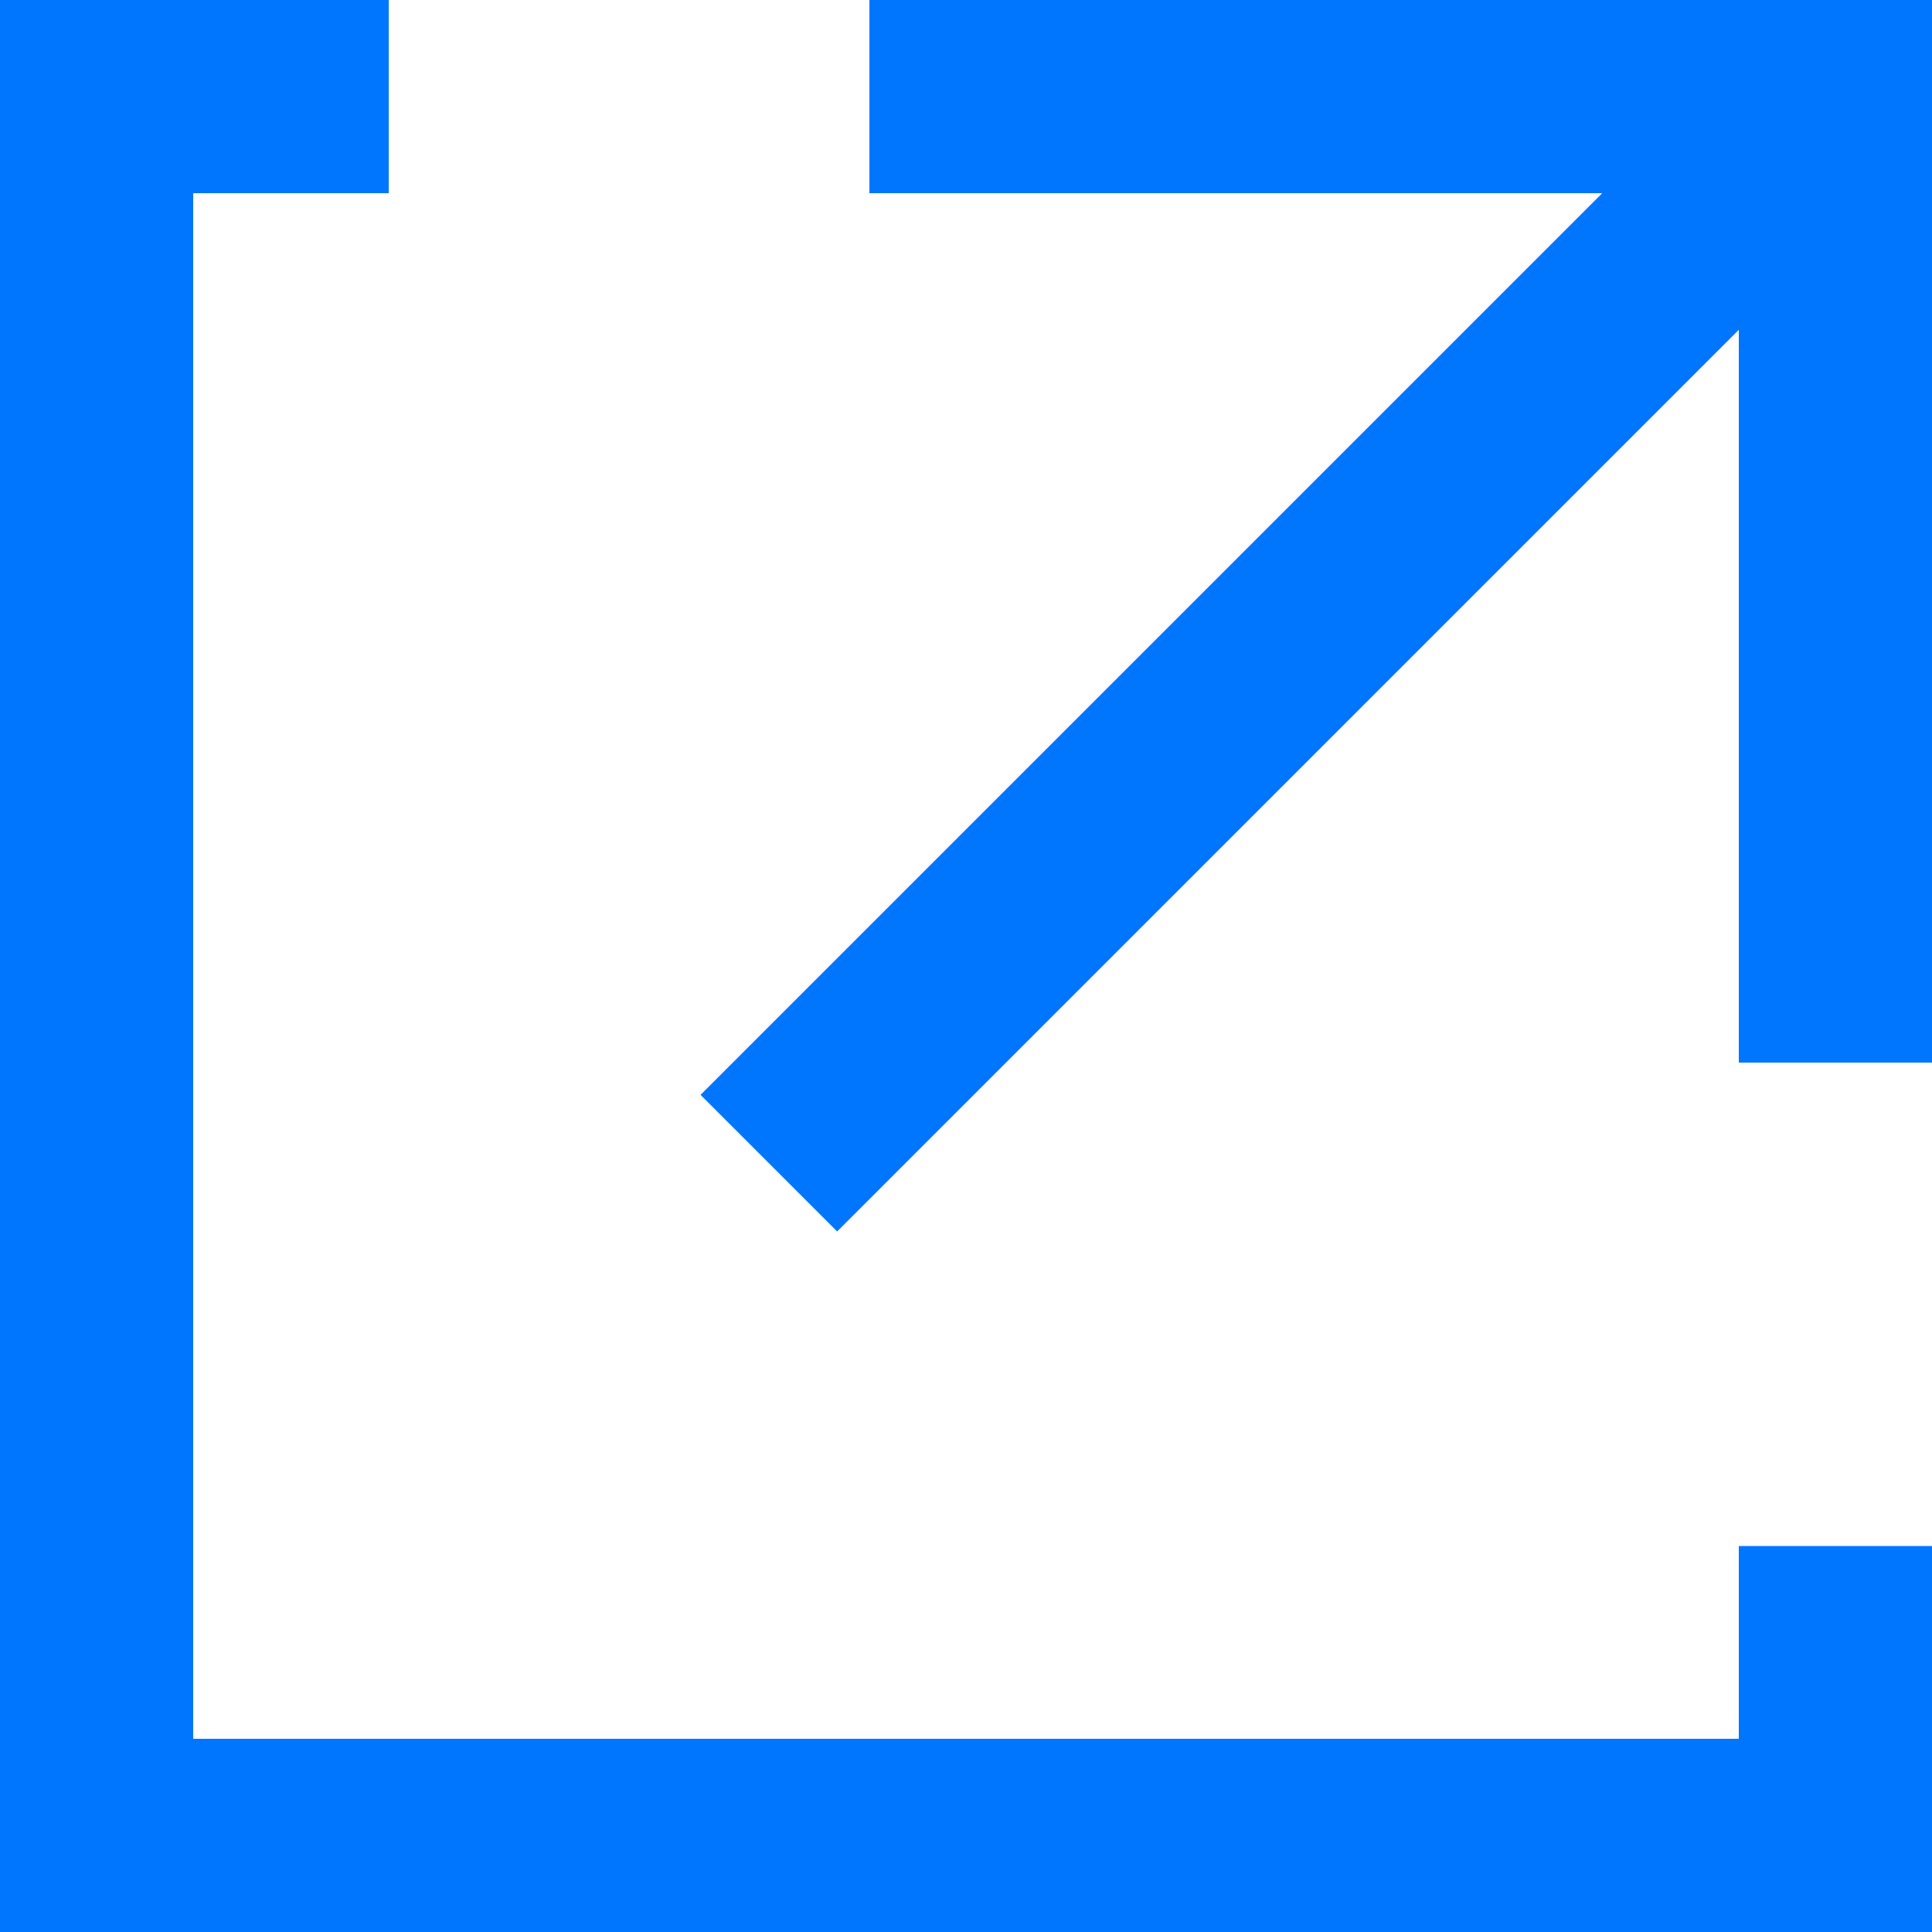
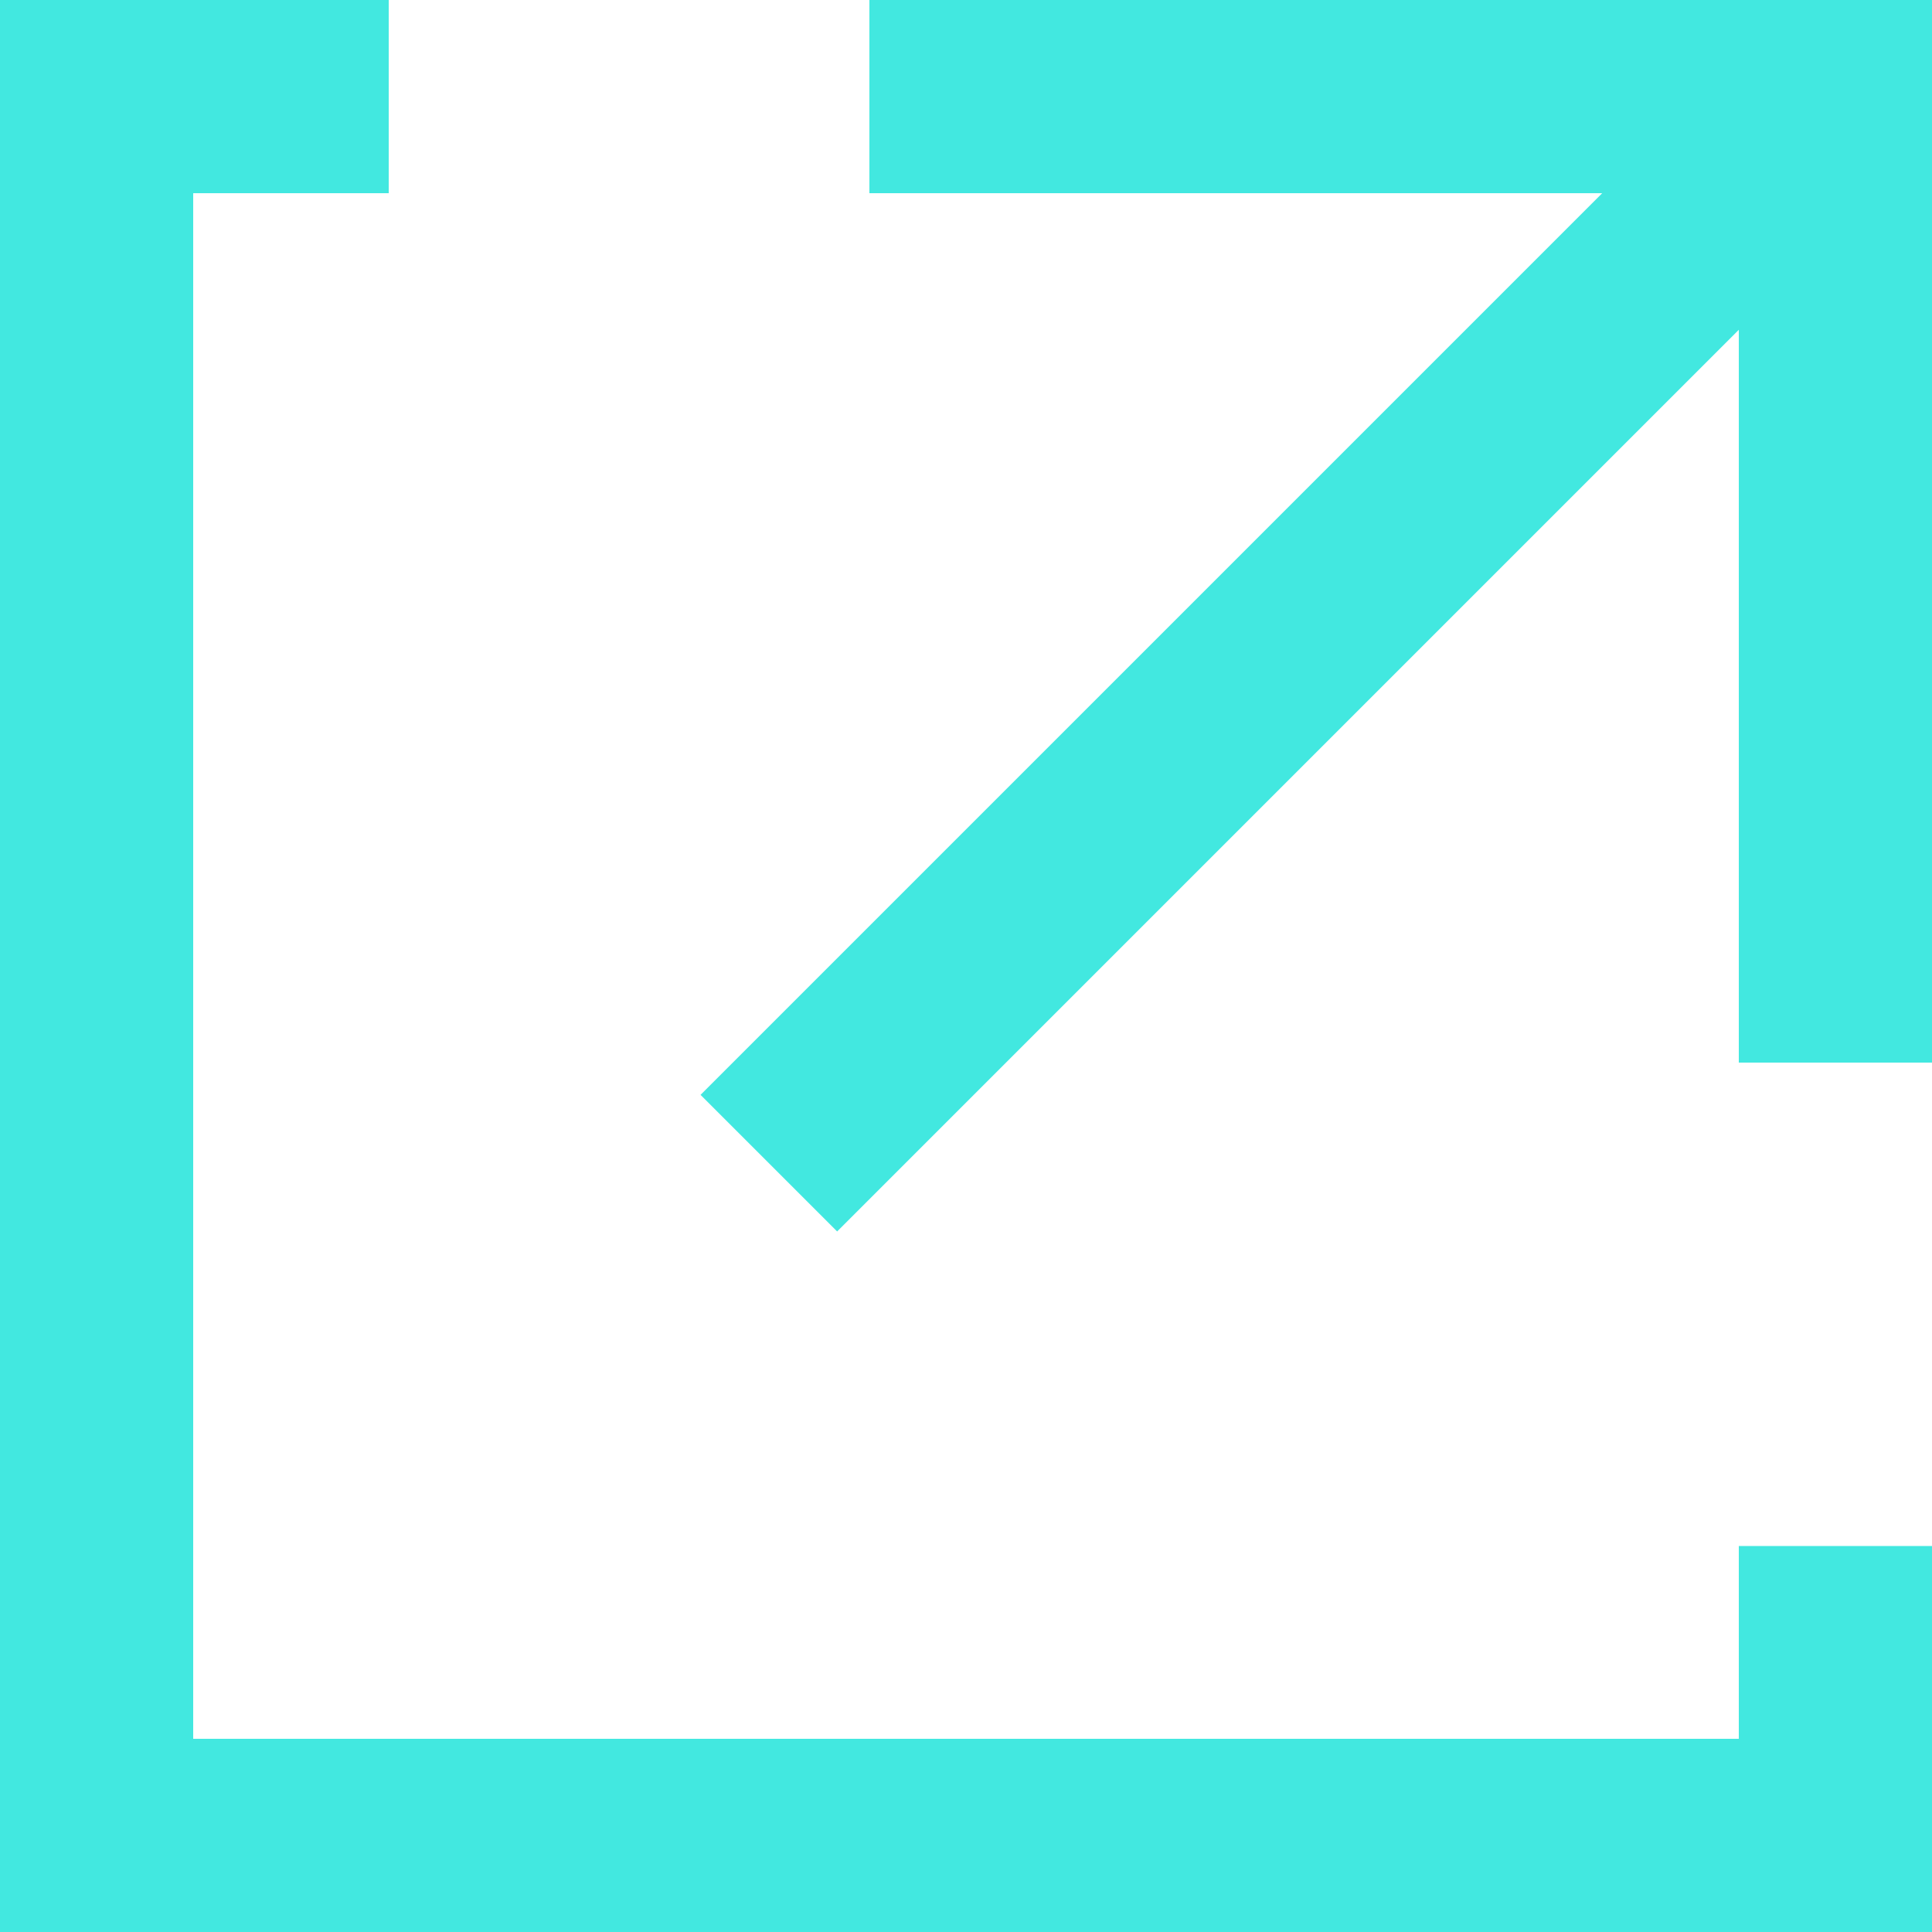
<svg xmlns="http://www.w3.org/2000/svg" width="10" height="10" viewBox="0 0 10 10">
  <g fill="none" fill-rule="evenodd">
-     <path fill="#0076FF" fill-rule="nonzero" d="M8.293 1H4.5V0H10v5.5H9V1.707L4.333 6.374l-.707-.707L8.293 1zM1 9h8v-.998h1V10H0V0h2.012v1H1v8z" />
+     <path fill="#42e8e0" fill-rule="nonzero" d="M8.293 1H4.5V0H10v5.5H9V1.707L4.333 6.374l-.707-.707L8.293 1zM1 9h8v-.998h1V10H0V0h2.012v1H1v8z" />
  </g>
</svg>
